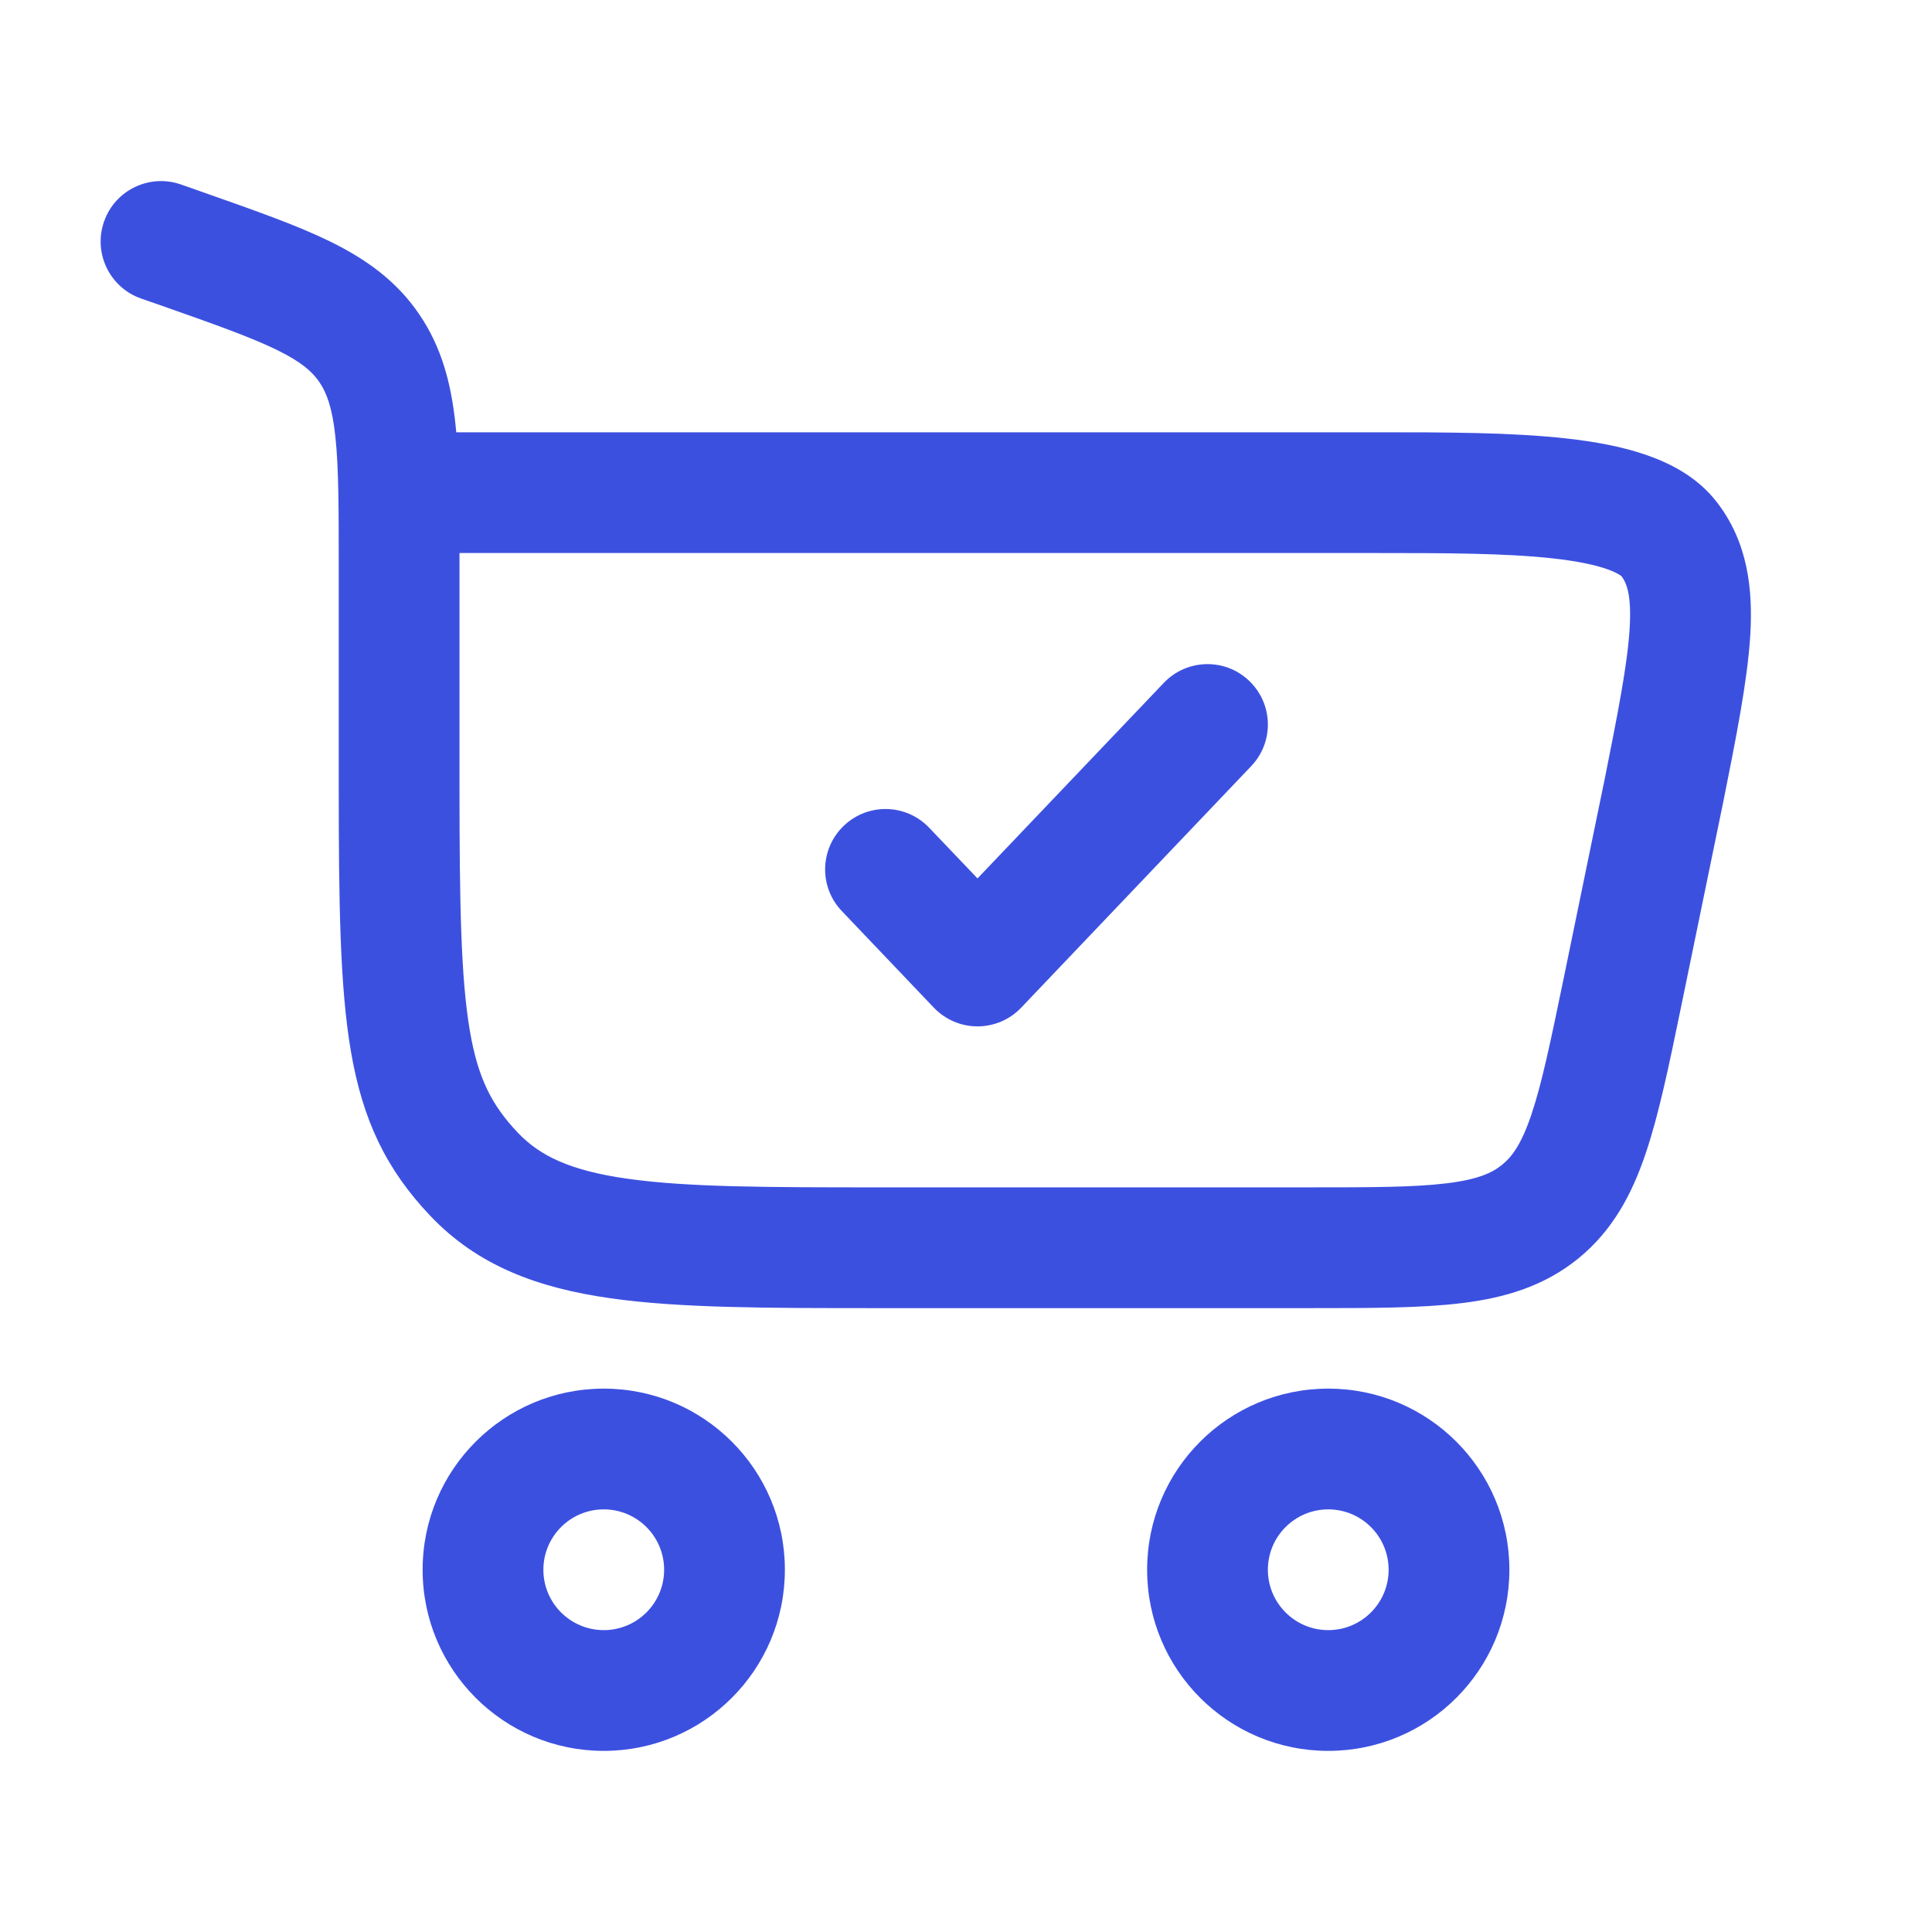
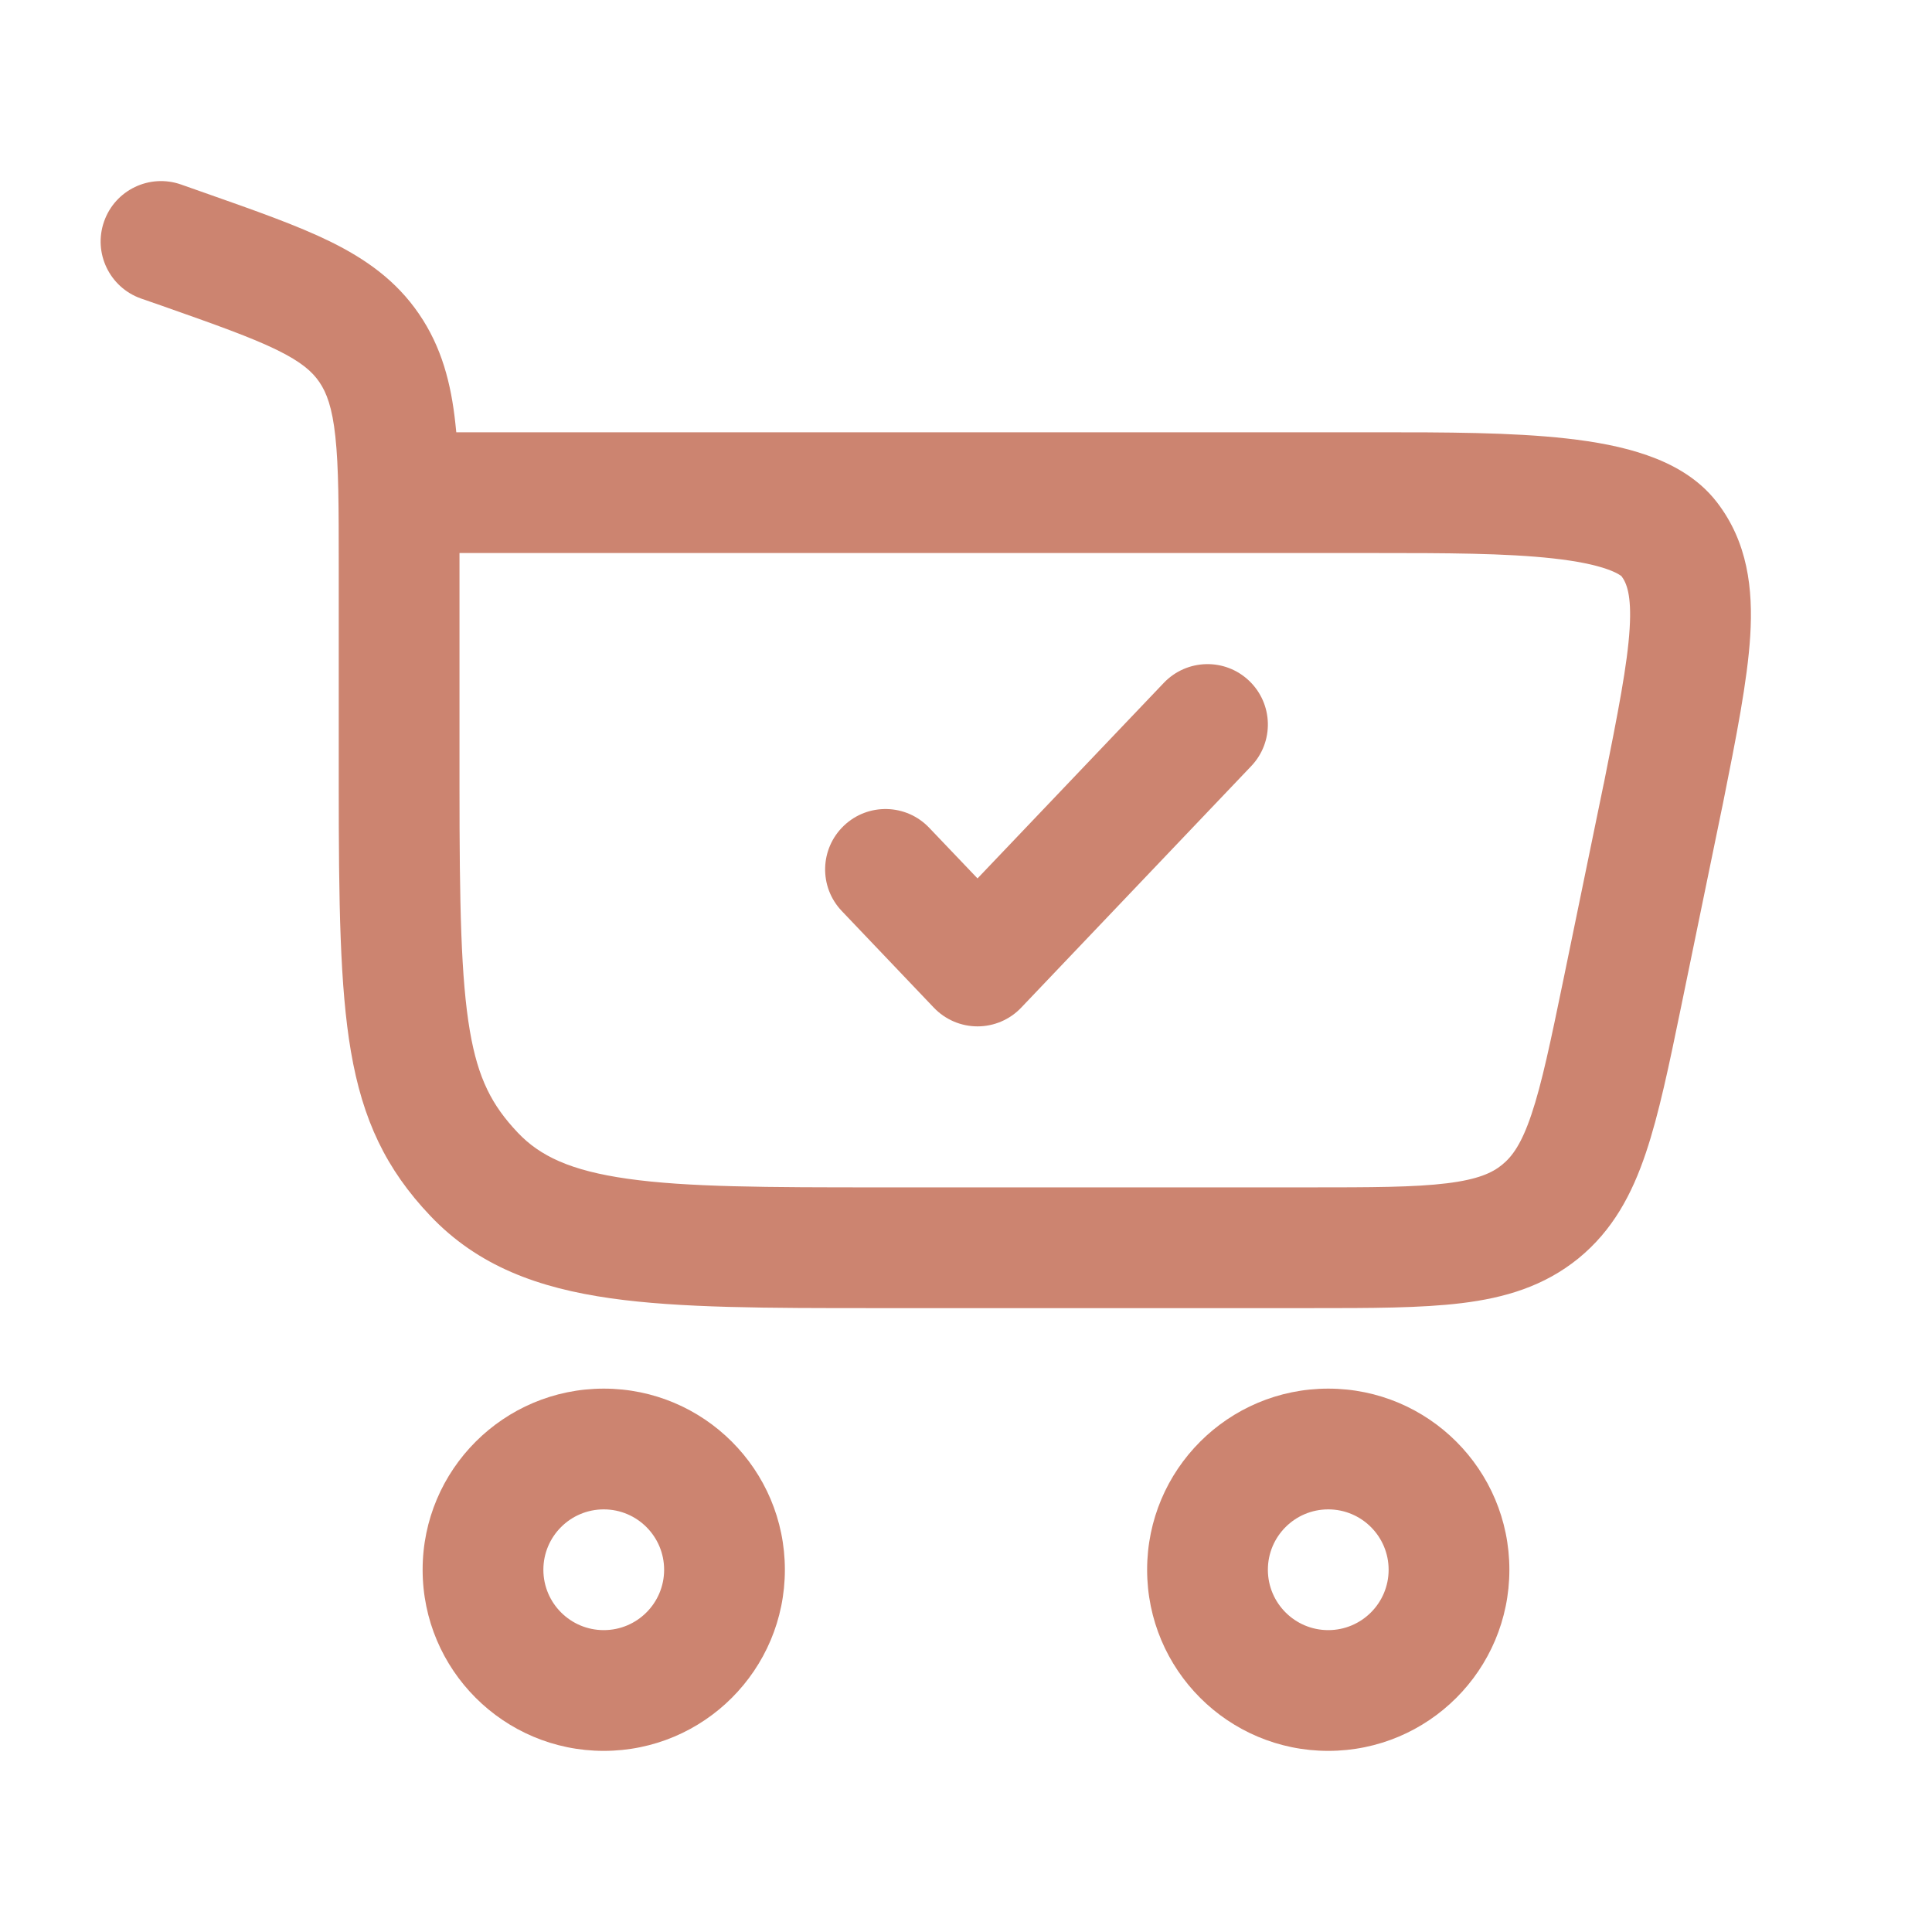
<svg xmlns="http://www.w3.org/2000/svg" width="24" height="24" viewBox="0 0 24 24" fill="none">
-   <path d="M15.543 9.517C15.829 9.217 15.817 8.743 15.517 8.457C15.217 8.171 14.743 8.183 14.457 8.483L12.143 10.912L11.543 10.283C11.258 9.983 10.783 9.971 10.483 10.257C10.183 10.543 10.171 11.017 10.457 11.317L11.6 12.517C11.742 12.666 11.938 12.75 12.143 12.75C12.348 12.75 12.545 12.666 12.686 12.517L15.543 9.517Z" fill="#3C50E0" />
-   <path fillRule="evenodd" clipRule="evenodd" d="M1.293 2.751C1.43 2.36 1.858 2.155 2.249 2.292L2.55 2.398C3.167 2.615 3.691 2.799 4.103 3.001C4.543 3.218 4.921 3.484 5.205 3.9C5.487 4.312 5.604 4.765 5.657 5.262C5.661 5.297 5.665 5.333 5.668 5.37L17.12 5.37C17.939 5.37 18.773 5.37 19.461 5.447C19.81 5.486 20.157 5.548 20.463 5.656C20.764 5.761 21.094 5.934 21.329 6.24C21.711 6.736 21.778 7.314 21.742 7.9C21.707 8.458 21.569 9.152 21.404 9.977L21.393 10.03L21.392 10.034L20.884 12.503C20.734 13.23 20.608 13.841 20.445 14.323C20.273 14.835 20.034 15.284 19.608 15.632C19.181 15.979 18.692 16.123 18.157 16.188C17.652 16.25 17.028 16.25 16.286 16.25L10.88 16.25C9.535 16.25 8.445 16.25 7.587 16.128C6.69 16.001 5.938 15.729 5.344 15.102C4.797 14.526 4.505 13.914 4.359 13.06C4.222 12.26 4.208 11.213 4.208 9.76V7.038C4.208 6.298 4.207 5.803 4.166 5.423C4.127 5.06 4.057 4.878 3.967 4.746C3.879 4.617 3.745 4.497 3.442 4.348C3.119 4.19 2.68 4.034 2.013 3.799L1.751 3.708C1.361 3.57 1.155 3.142 1.293 2.751ZM5.708 6.87L5.708 9.76C5.708 11.249 5.726 12.158 5.837 12.807C5.939 13.402 6.112 13.732 6.432 14.07C6.705 14.358 7.082 14.542 7.797 14.643C8.538 14.748 9.521 14.75 10.938 14.75H16.241C17.04 14.75 17.571 14.749 17.975 14.699C18.357 14.652 18.535 14.571 18.66 14.469C18.785 14.367 18.901 14.21 19.024 13.844C19.154 13.459 19.262 12.939 19.424 12.156L19.922 9.736L19.923 9.734C20.101 8.844 20.217 8.252 20.244 7.808C20.27 7.386 20.204 7.239 20.143 7.158C20.137 7.153 20.093 7.116 19.966 7.071C19.811 7.016 19.59 6.97 19.294 6.937C18.699 6.871 17.945 6.87 17.089 6.87H5.708Z" fill="#3C50E0" />
-   <path fillRule="evenodd" clipRule="evenodd" d="M5.25 19.5C5.25 20.743 6.258 21.75 7.5 21.75C8.743 21.75 9.75 20.743 9.75 19.5C9.75 18.257 8.743 17.25 7.5 17.25C6.258 17.25 5.25 18.257 5.25 19.5ZM7.5 20.25C7.086 20.25 6.75 19.914 6.75 19.5C6.75 19.086 7.086 18.75 7.5 18.75C7.914 18.75 8.25 19.086 8.25 19.5C8.25 19.914 7.914 20.25 7.5 20.25Z" fill="#3C50E0" />
-   <path fillRule="evenodd" clipRule="evenodd" d="M14.25 19.5C14.25 20.743 15.257 21.75 16.5 21.75C17.743 21.75 18.75 20.743 18.75 19.5C18.75 18.257 17.743 17.25 16.5 17.25C15.257 17.25 14.25 18.257 14.25 19.5ZM16.5 20.25C16.086 20.25 15.75 19.914 15.75 19.5C15.75 19.086 16.086 18.75 16.5 18.75C16.914 18.75 17.25 19.086 17.25 19.5C17.25 19.914 16.914 20.25 16.5 20.25Z" fill="#3C50E0" />
+   <path d="M15.543 9.517C15.829 9.217 15.817 8.743 15.517 8.457C15.217 8.171 14.743 8.183 14.457 8.483L12.143 10.912L11.543 10.283C11.258 9.983 10.783 9.971 10.483 10.257C10.183 10.543 10.171 11.017 10.457 11.317L11.6 12.517C11.742 12.666 11.938 12.75 12.143 12.75C12.348 12.75 12.545 12.666 12.686 12.517L15.543 9.517Z" fill="#cc8470" />
+   <path fillRule="evenodd" clipRule="evenodd" d="M1.293 2.751C1.43 2.36 1.858 2.155 2.249 2.292L2.55 2.398C3.167 2.615 3.691 2.799 4.103 3.001C4.543 3.218 4.921 3.484 5.205 3.9C5.487 4.312 5.604 4.765 5.657 5.262C5.661 5.297 5.665 5.333 5.668 5.37L17.12 5.37C17.939 5.37 18.773 5.37 19.461 5.447C19.81 5.486 20.157 5.548 20.463 5.656C20.764 5.761 21.094 5.934 21.329 6.24C21.711 6.736 21.778 7.314 21.742 7.9C21.707 8.458 21.569 9.152 21.404 9.977L21.393 10.03L21.392 10.034L20.884 12.503C20.734 13.23 20.608 13.841 20.445 14.323C20.273 14.835 20.034 15.284 19.608 15.632C19.181 15.979 18.692 16.123 18.157 16.188C17.652 16.25 17.028 16.25 16.286 16.25L10.88 16.25C9.535 16.25 8.445 16.25 7.587 16.128C6.69 16.001 5.938 15.729 5.344 15.102C4.797 14.526 4.505 13.914 4.359 13.06C4.222 12.26 4.208 11.213 4.208 9.76V7.038C4.208 6.298 4.207 5.803 4.166 5.423C4.127 5.06 4.057 4.878 3.967 4.746C3.879 4.617 3.745 4.497 3.442 4.348C3.119 4.19 2.68 4.034 2.013 3.799L1.751 3.708C1.361 3.57 1.155 3.142 1.293 2.751ZM5.708 6.87L5.708 9.76C5.708 11.249 5.726 12.158 5.837 12.807C5.939 13.402 6.112 13.732 6.432 14.07C6.705 14.358 7.082 14.542 7.797 14.643C8.538 14.748 9.521 14.75 10.938 14.75H16.241C17.04 14.75 17.571 14.749 17.975 14.699C18.357 14.652 18.535 14.571 18.66 14.469C18.785 14.367 18.901 14.21 19.024 13.844C19.154 13.459 19.262 12.939 19.424 12.156L19.922 9.736L19.923 9.734C20.101 8.844 20.217 8.252 20.244 7.808C20.27 7.386 20.204 7.239 20.143 7.158C20.137 7.153 20.093 7.116 19.966 7.071C19.811 7.016 19.59 6.97 19.294 6.937C18.699 6.871 17.945 6.87 17.089 6.87H5.708Z" fill="#cc8470" />
+   <path fillRule="evenodd" clipRule="evenodd" d="M5.25 19.5C5.25 20.743 6.258 21.75 7.5 21.75C8.743 21.75 9.75 20.743 9.75 19.5C9.75 18.257 8.743 17.25 7.5 17.25C6.258 17.25 5.25 18.257 5.25 19.5ZM7.5 20.25C7.086 20.25 6.75 19.914 6.75 19.5C6.75 19.086 7.086 18.75 7.5 18.75C7.914 18.75 8.25 19.086 8.25 19.5C8.25 19.914 7.914 20.25 7.5 20.25Z" fill="#cc8470" />
+   <path fillRule="evenodd" clipRule="evenodd" d="M14.25 19.5C14.25 20.743 15.257 21.75 16.5 21.75C17.743 21.75 18.75 20.743 18.75 19.5C18.75 18.257 17.743 17.25 16.5 17.25C15.257 17.25 14.25 18.257 14.25 19.5ZM16.5 20.25C16.086 20.25 15.75 19.914 15.75 19.5C15.75 19.086 16.086 18.75 16.5 18.75C16.914 18.75 17.25 19.086 17.25 19.5C17.25 19.914 16.914 20.25 16.5 20.25Z" fill="#cc8470" />
</svg>
